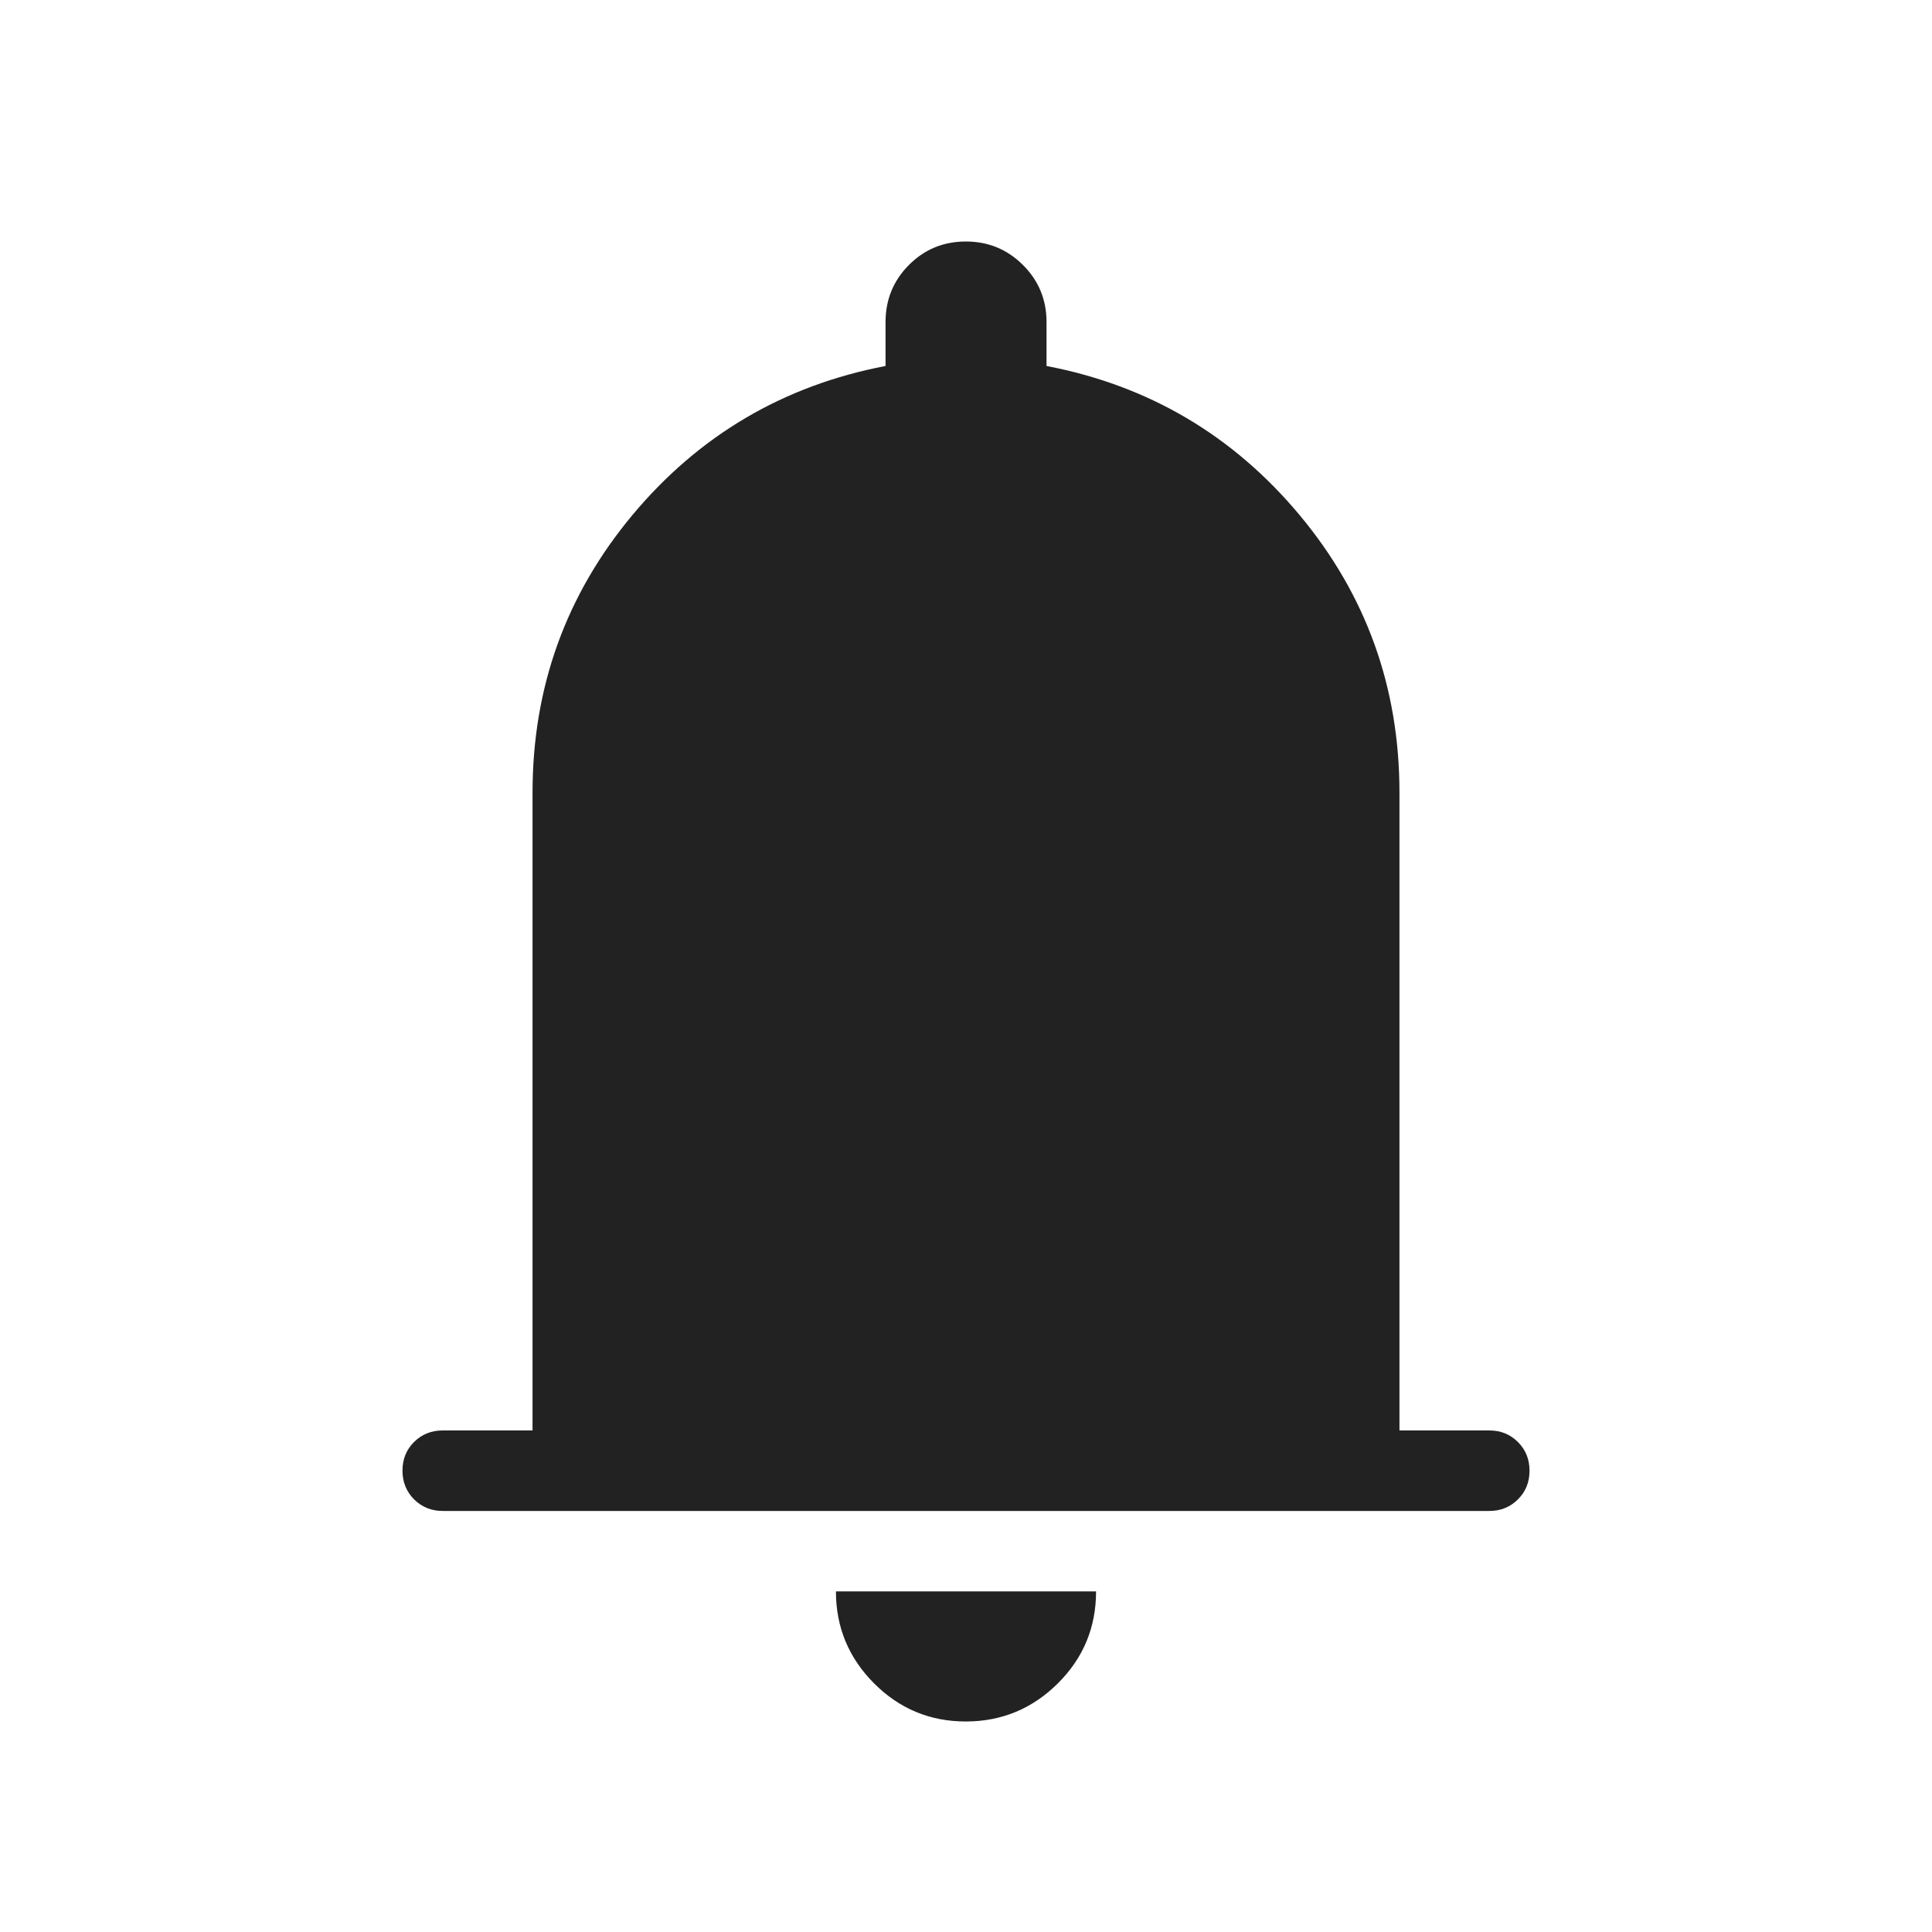
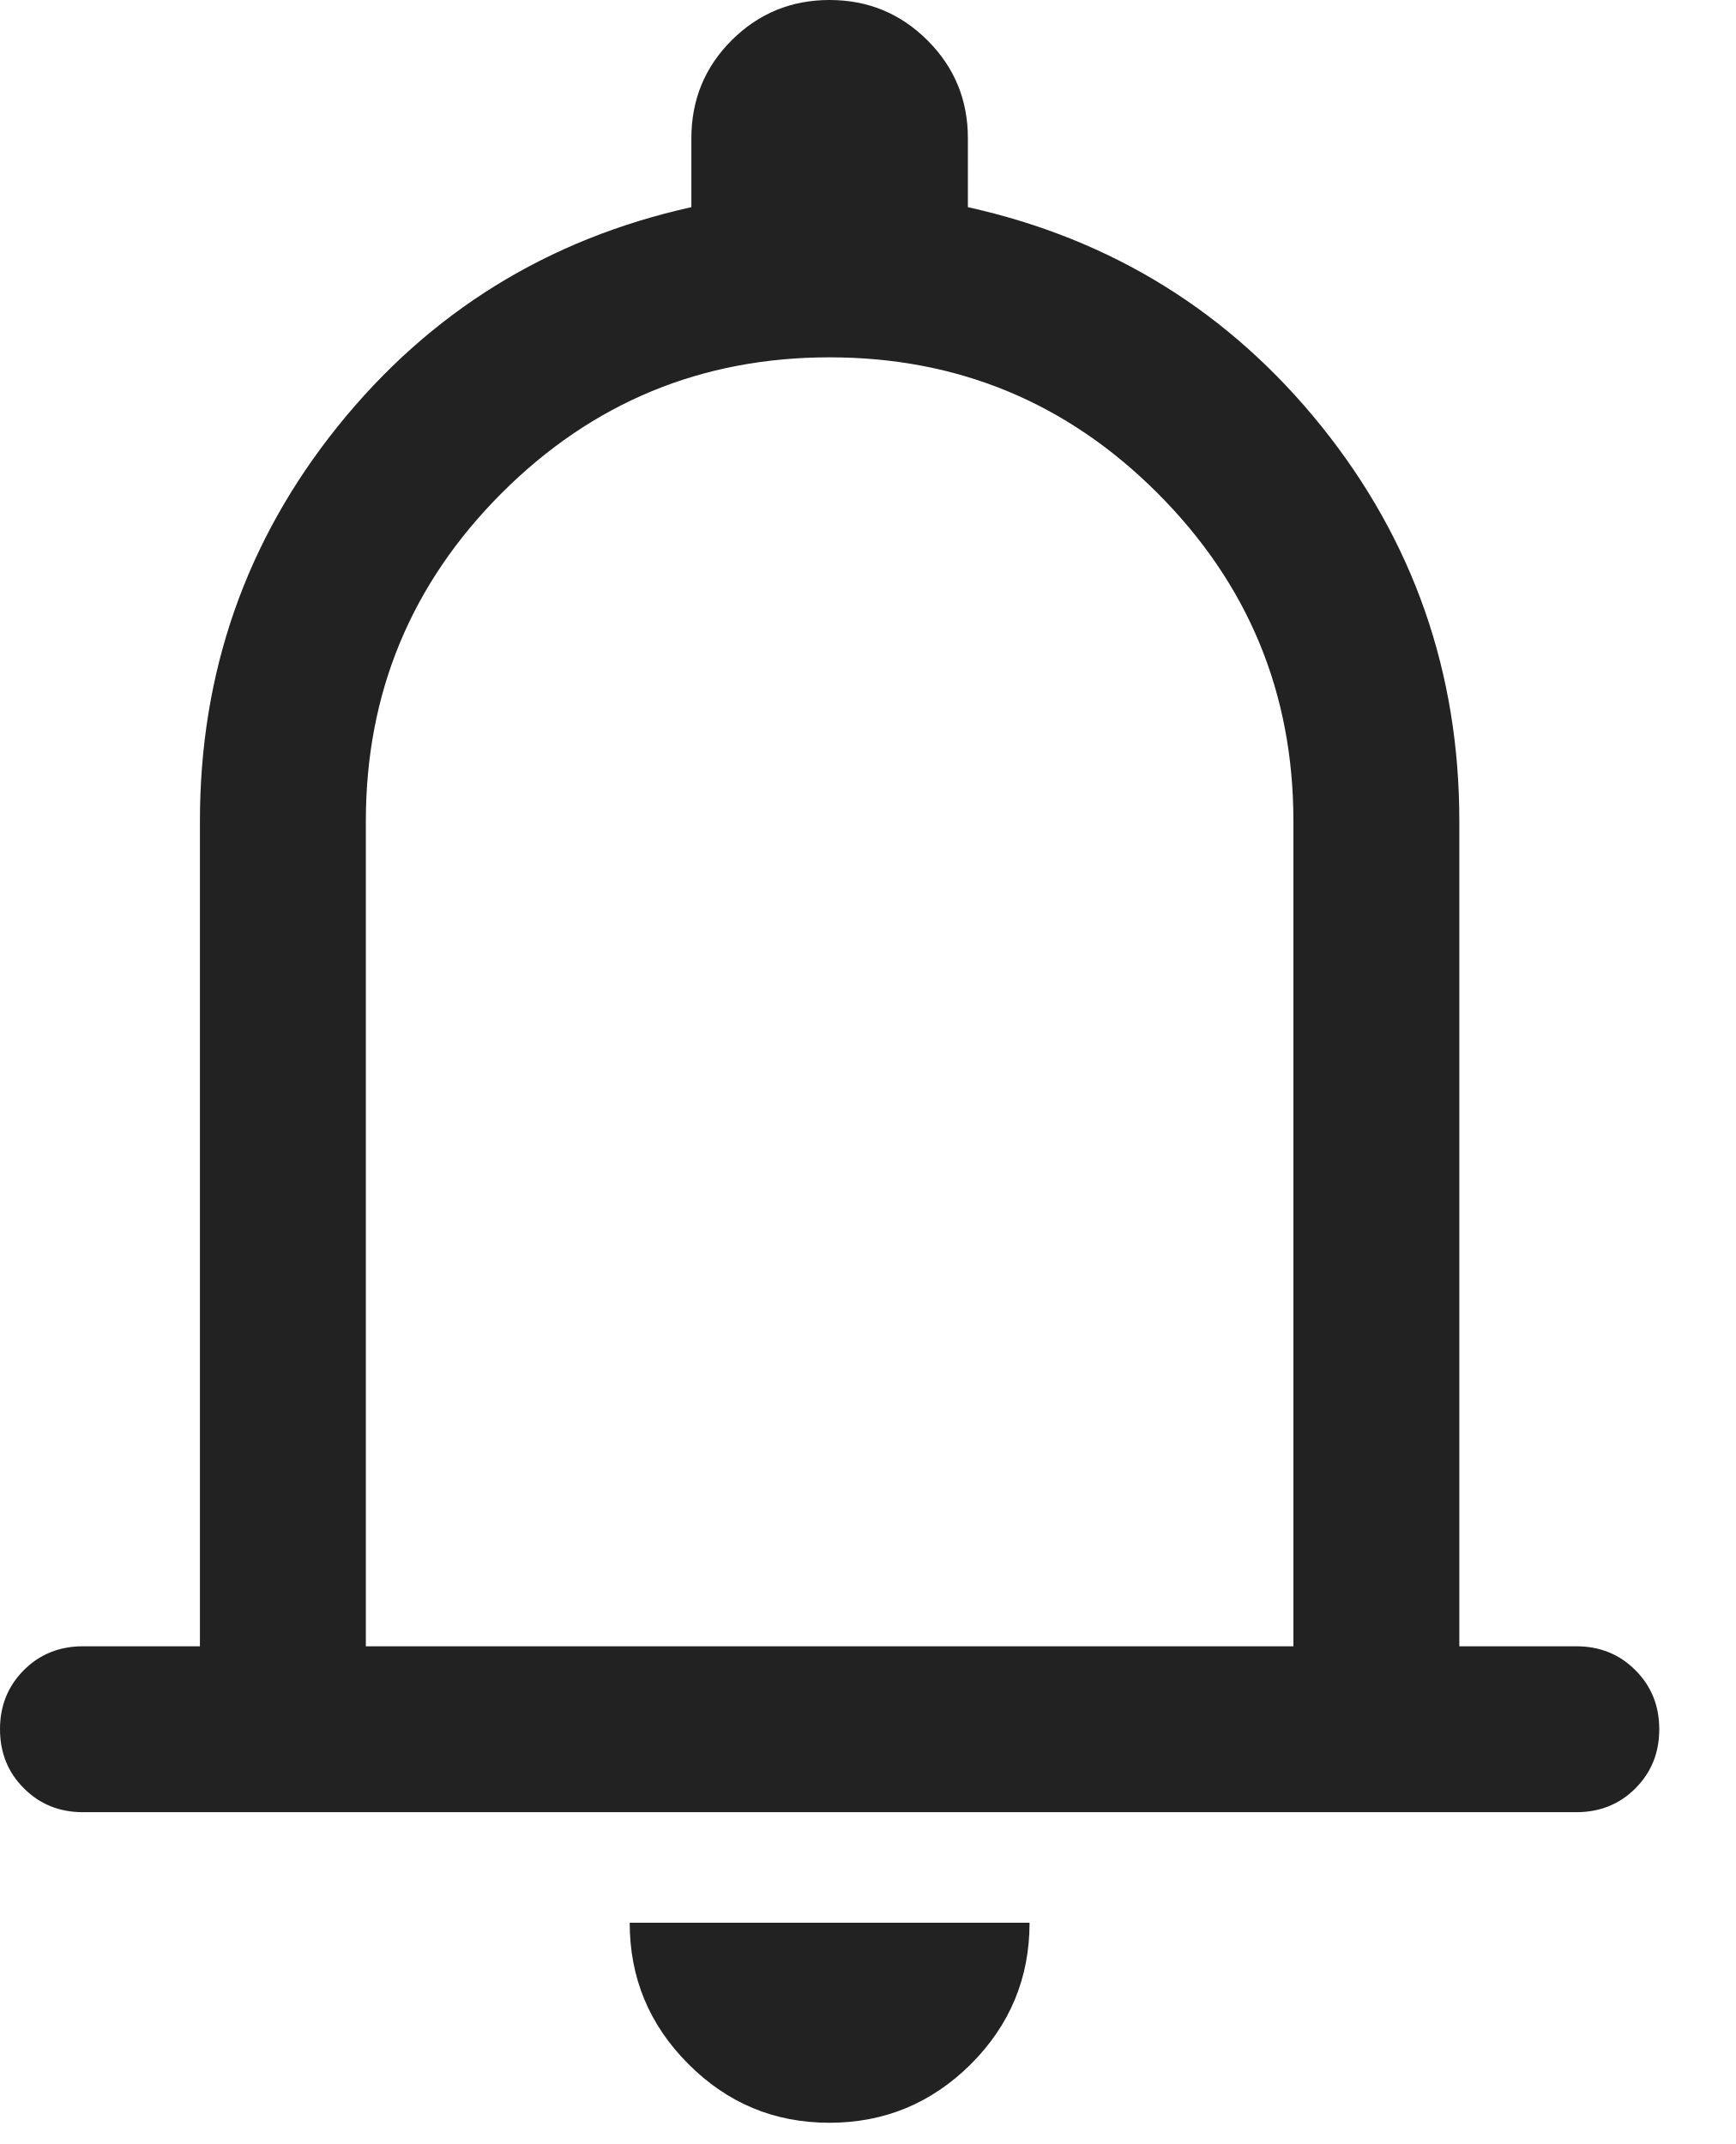
- <svg xmlns="http://www.w3.org/2000/svg" width="28" height="28" viewBox="0 0 28 28" fill="none">
-   <path d="M6.417 21.898C6.252 21.898 6.113 21.841 6.001 21.73C5.889 21.617 5.833 21.479 5.833 21.313C5.833 21.148 5.889 21.009 6.001 20.898C6.113 20.787 6.252 20.731 6.417 20.731H7.718V11.487C7.718 9.963 8.201 8.622 9.165 7.465C10.13 6.309 11.353 5.588 12.834 5.304V4.667C12.834 4.343 12.947 4.067 13.173 3.84C13.399 3.613 13.674 3.5 13.998 3.5C14.321 3.5 14.597 3.613 14.825 3.84C15.053 4.067 15.167 4.343 15.167 4.667V5.304C16.648 5.588 17.87 6.309 18.835 7.465C19.8 8.622 20.282 9.963 20.282 11.487V20.731H21.584C21.749 20.731 21.887 20.787 21.999 20.899C22.111 21.011 22.167 21.149 22.167 21.315C22.167 21.48 22.111 21.619 21.999 21.73C21.887 21.842 21.749 21.898 21.584 21.898H6.417ZM13.996 24.949C13.477 24.949 13.034 24.764 12.666 24.395C12.299 24.026 12.115 23.582 12.115 23.064H15.885C15.885 23.586 15.7 24.031 15.33 24.398C14.96 24.765 14.515 24.949 13.996 24.949Z" fill="#222222" />
+ <svg xmlns="http://www.w3.org/2000/svg" width="17" height="21" viewBox="0 0 17 21" fill="none">
+   <path d="M0.812 17.75C0.582 17.75 0.389 17.672 0.234 17.516C0.078 17.361 0 17.168 0 16.937C0 16.707 0.078 16.514 0.234 16.358C0.389 16.203 0.582 16.125 0.812 16.125H1.958V8.042C1.958 6.585 2.408 5.297 3.307 4.177C4.207 3.058 5.361 2.342 6.771 2.029V1.354C6.771 0.978 6.902 0.658 7.165 0.395C7.429 0.132 7.748 0 8.124 0C8.5 0 8.819 0.132 9.083 0.395C9.347 0.658 9.479 0.978 9.479 1.354V2.029C10.889 2.342 12.043 3.058 12.943 4.177C13.842 5.297 14.292 6.585 14.292 8.042V16.125H15.438C15.668 16.125 15.861 16.203 16.016 16.359C16.172 16.514 16.25 16.707 16.25 16.938C16.25 17.168 16.172 17.361 16.016 17.517C15.861 17.672 15.668 17.75 15.438 17.75H0.812ZM8.123 20.792C7.584 20.792 7.123 20.6 6.741 20.216C6.358 19.833 6.167 19.372 6.167 18.833H10.083C10.083 19.374 9.891 19.835 9.508 20.218C9.124 20.6 8.662 20.792 8.123 20.792ZM3.583 16.125H12.667V8.042C12.667 6.787 12.223 5.717 11.336 4.83C10.45 3.943 9.379 3.5 8.125 3.5C6.871 3.5 5.8 3.943 4.913 4.83C4.027 5.717 3.583 6.787 3.583 8.042V16.125Z" fill="#222222" />
</svg>
